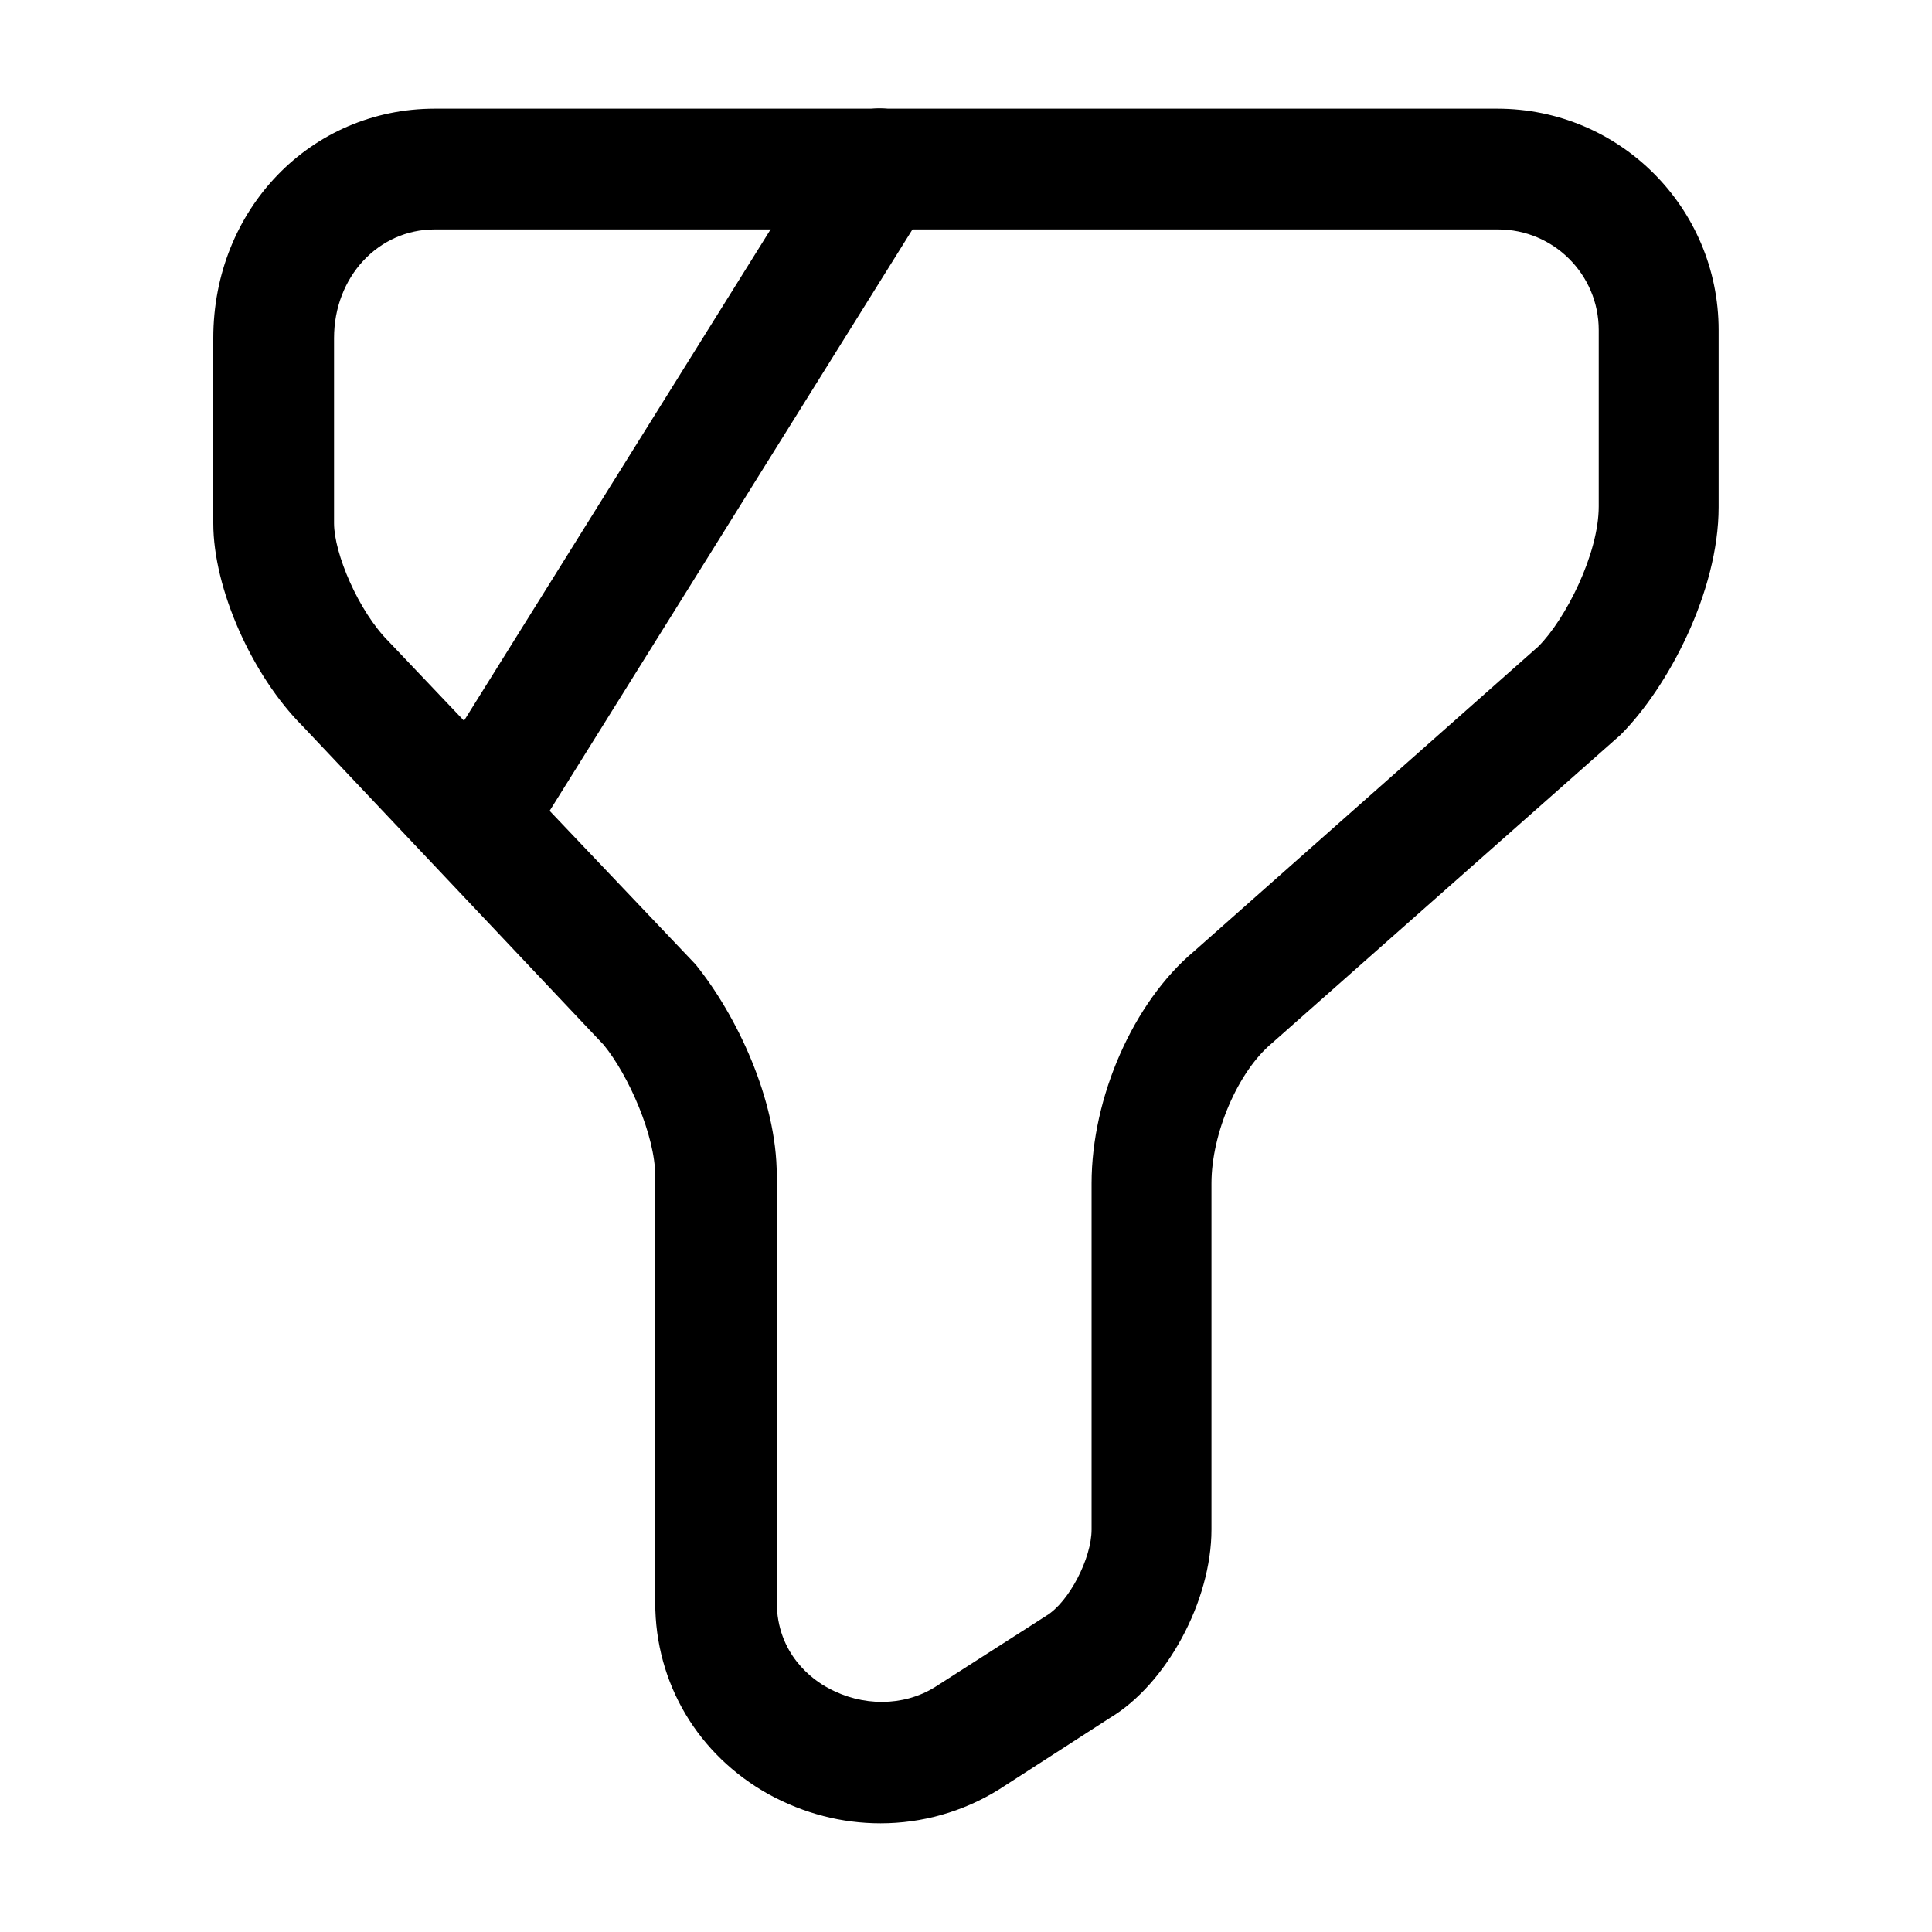
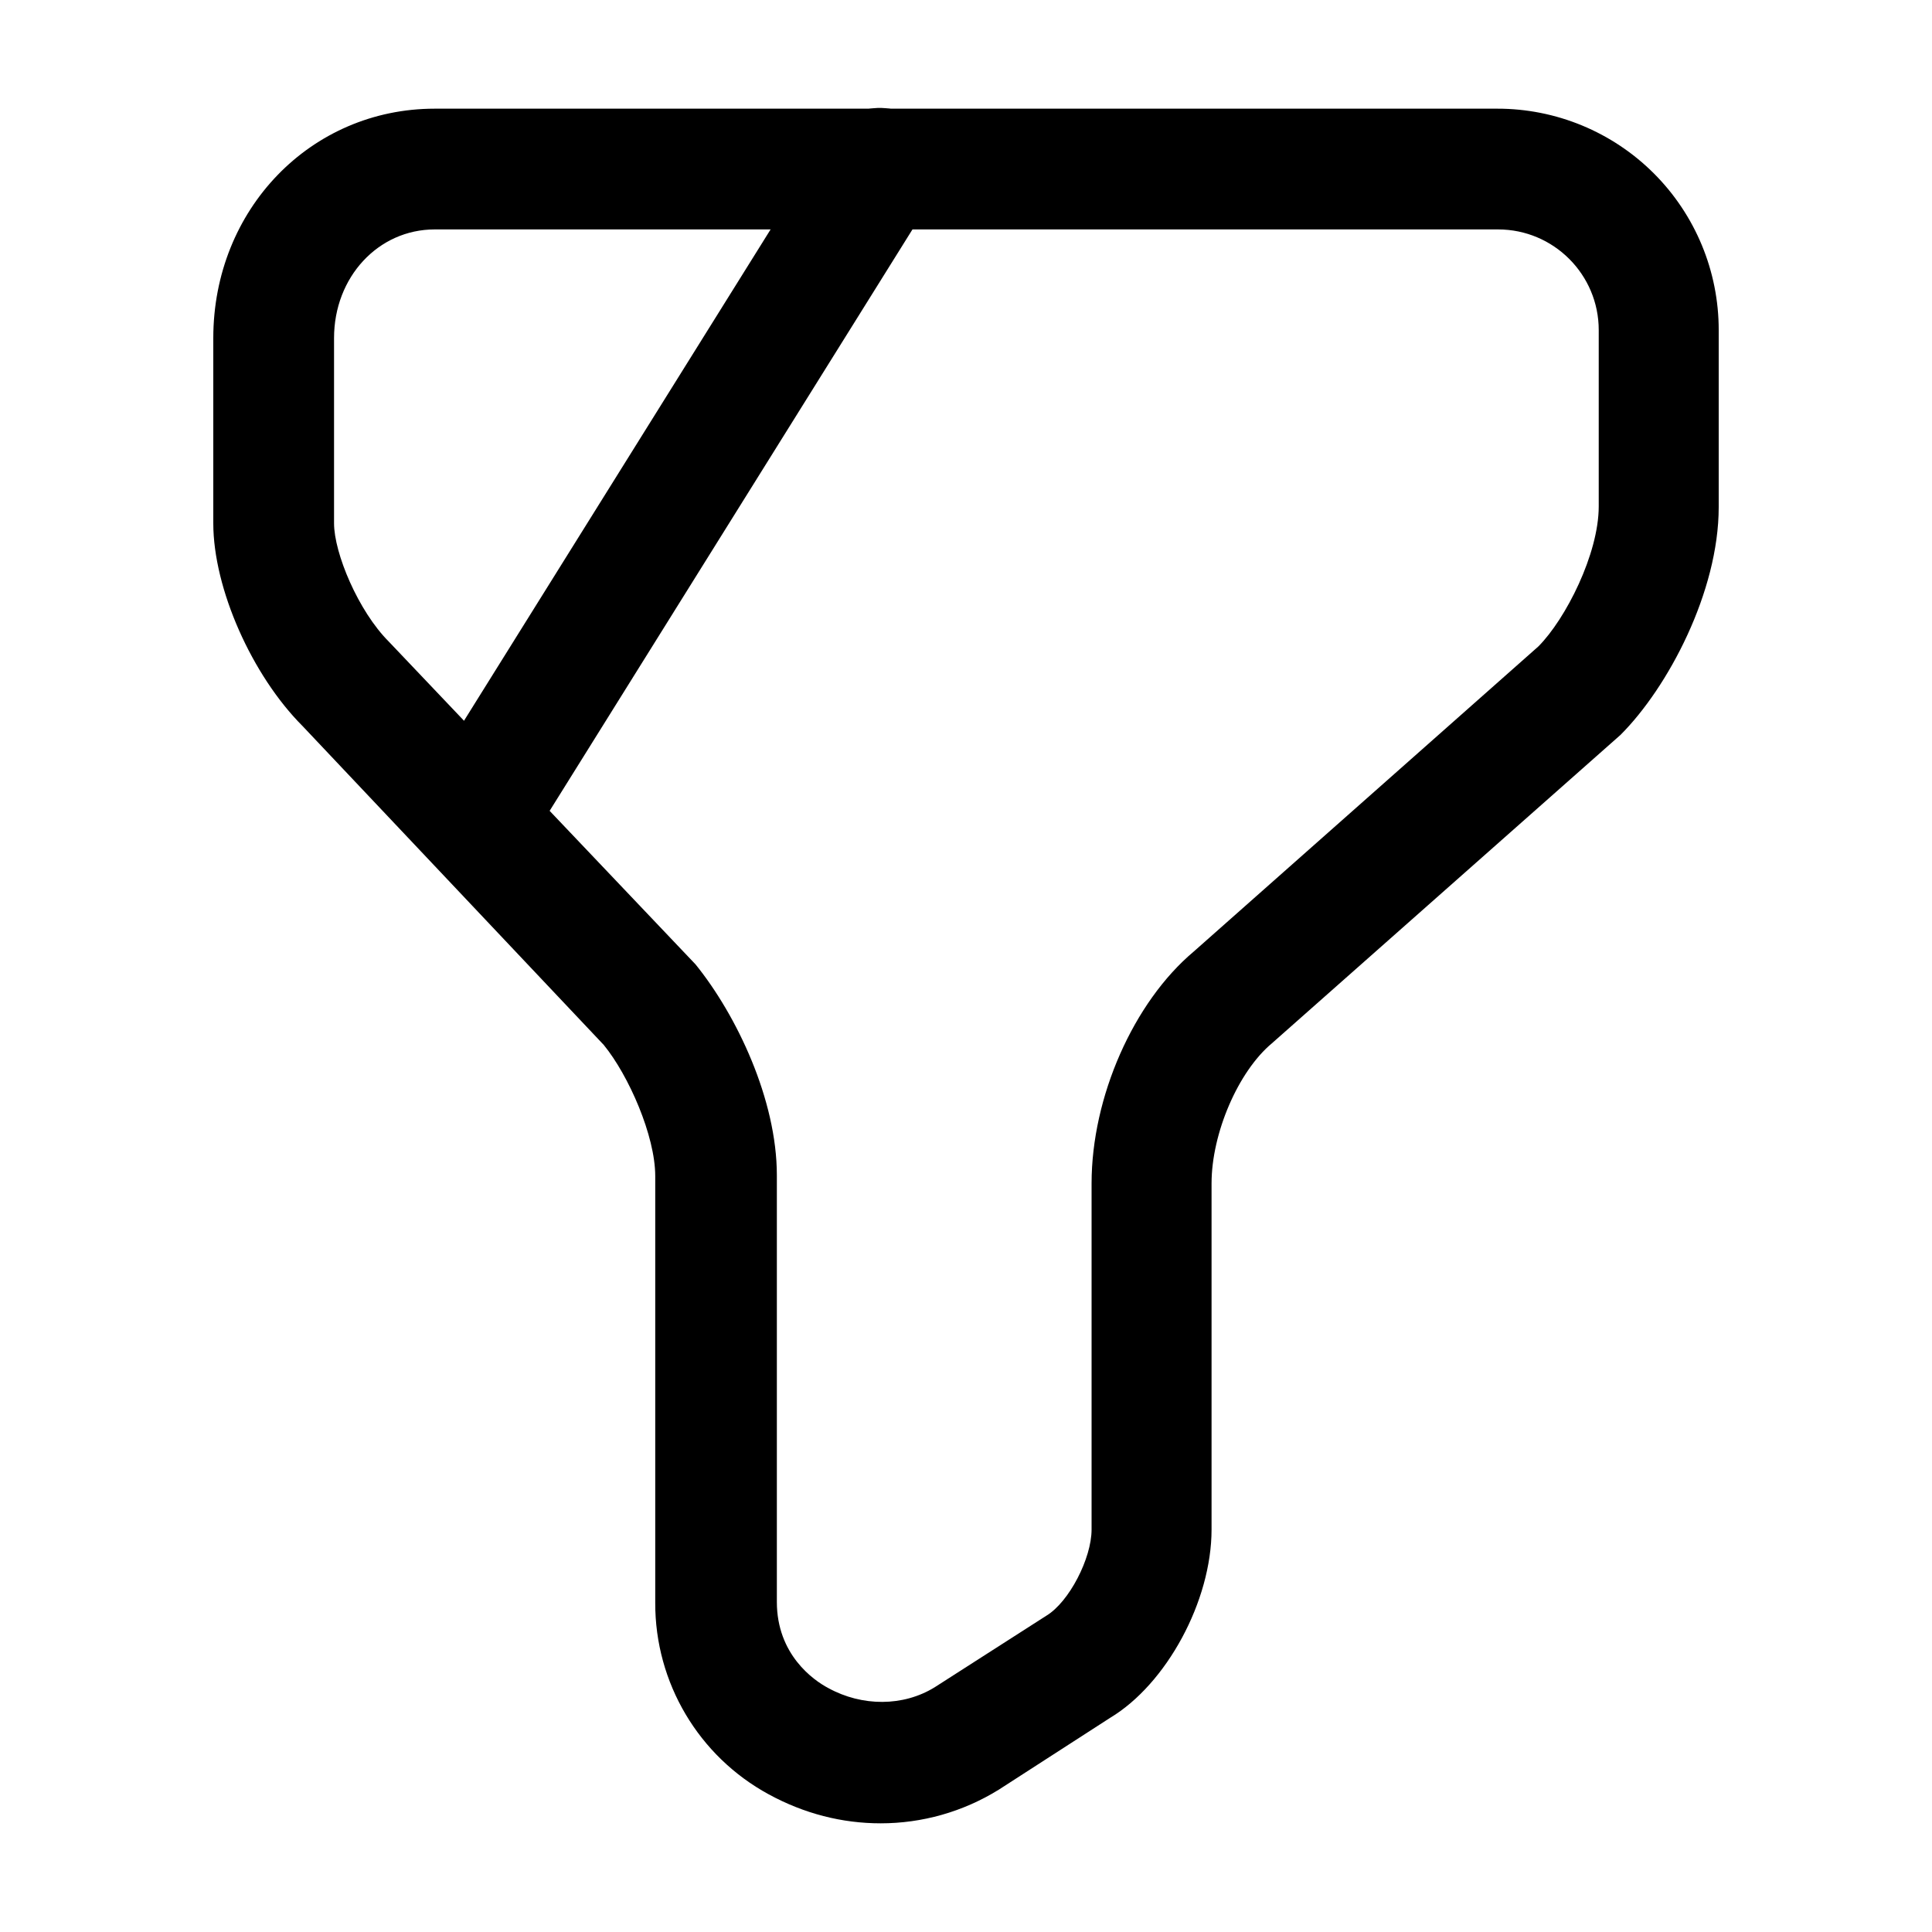
- <svg xmlns="http://www.w3.org/2000/svg" viewBox="0 0 20 20" fill="none">
-   <path d="M9.116 18.875C8.716 18.875 8.325 18.775 7.958 18.575C7.225 18.167 6.783 17.425 6.783 16.592V12.175C6.783 11.758 6.508 11.133 6.25 10.817L3.133 7.517C2.608 6.992 2.208 6.092 2.208 5.417V3.5C2.208 2.167 3.216 1.125 4.5 1.125H15.5C16.766 1.125 17.791 2.15 17.791 3.417V5.25C17.791 6.125 17.266 7.117 16.775 7.608L13.166 10.8C12.816 11.092 12.541 11.733 12.541 12.25V15.833C12.541 16.575 12.075 17.433 11.491 17.783L10.341 18.525C9.966 18.758 9.541 18.875 9.116 18.875ZM4.5 2.375C3.916 2.375 3.458 2.867 3.458 3.5V5.417C3.458 5.725 3.708 6.325 4.025 6.642L7.2 9.983C7.625 10.508 8.041 11.383 8.041 12.167V16.583C8.041 17.125 8.416 17.392 8.575 17.475C8.925 17.667 9.35 17.667 9.675 17.467L10.833 16.725C11.066 16.583 11.3 16.133 11.3 15.833V12.25C11.3 11.358 11.733 10.375 12.358 9.85L15.925 6.692C16.208 6.408 16.55 5.733 16.55 5.242V3.417C16.55 2.842 16.083 2.375 15.508 2.375H4.5Z" fill="currentColor" />
-   <path d="M5 8.958C4.883 8.958 4.775 8.925 4.667 8.867C4.375 8.683 4.283 8.292 4.467 8L8.575 1.417C8.758 1.125 9.142 1.033 9.433 1.217C9.725 1.4 9.817 1.783 9.633 2.075L5.525 8.658C5.408 8.85 5.208 8.958 5 8.958Z" fill="currentColor" />
+ <svg xmlns="http://www.w3.org/2000/svg" width="20" height="20" fill="none">
+   <path fill="currentColor" d="M9.117 18.875c-.4 0-.792-.1-1.159-.3a2.249 2.249 0 0 1-1.175-1.983v-4.417c0-.417-.275-1.042-.533-1.358l-3.117-3.3c-.525-.525-.925-1.425-.925-2.1V3.5c0-1.333 1.009-2.375 2.292-2.375h11a2.29 2.29 0 0 1 2.292 2.292V5.25c0 .875-.525 1.867-1.017 2.358L13.167 10.8c-.35.292-.625.933-.625 1.45v3.583c0 .742-.467 1.6-1.05 1.95l-1.15.742c-.375.233-.8.35-1.225.35ZM4.5 2.375c-.583 0-1.042.492-1.042 1.125v1.917c0 .308.25.908.567 1.225L7.2 9.983c.425.525.842 1.4.842 2.184v4.416c0 .542.375.809.533.892.35.192.775.192 1.1-.008l1.158-.742c.234-.142.467-.592.467-.892V12.25c0-.892.433-1.875 1.058-2.4l3.567-3.158c.283-.284.625-.959.625-1.45V3.417c0-.575-.467-1.042-1.042-1.042H4.5Z" />
+   <path fill="currentColor" d="M5 8.958a.692.692 0 0 1-.333-.091.633.633 0 0 1-.2-.867l4.108-6.583a.623.623 0 1 1 1.058.658L5.525 8.658a.615.615 0 0 1-.525.3Z" />
</svg>
